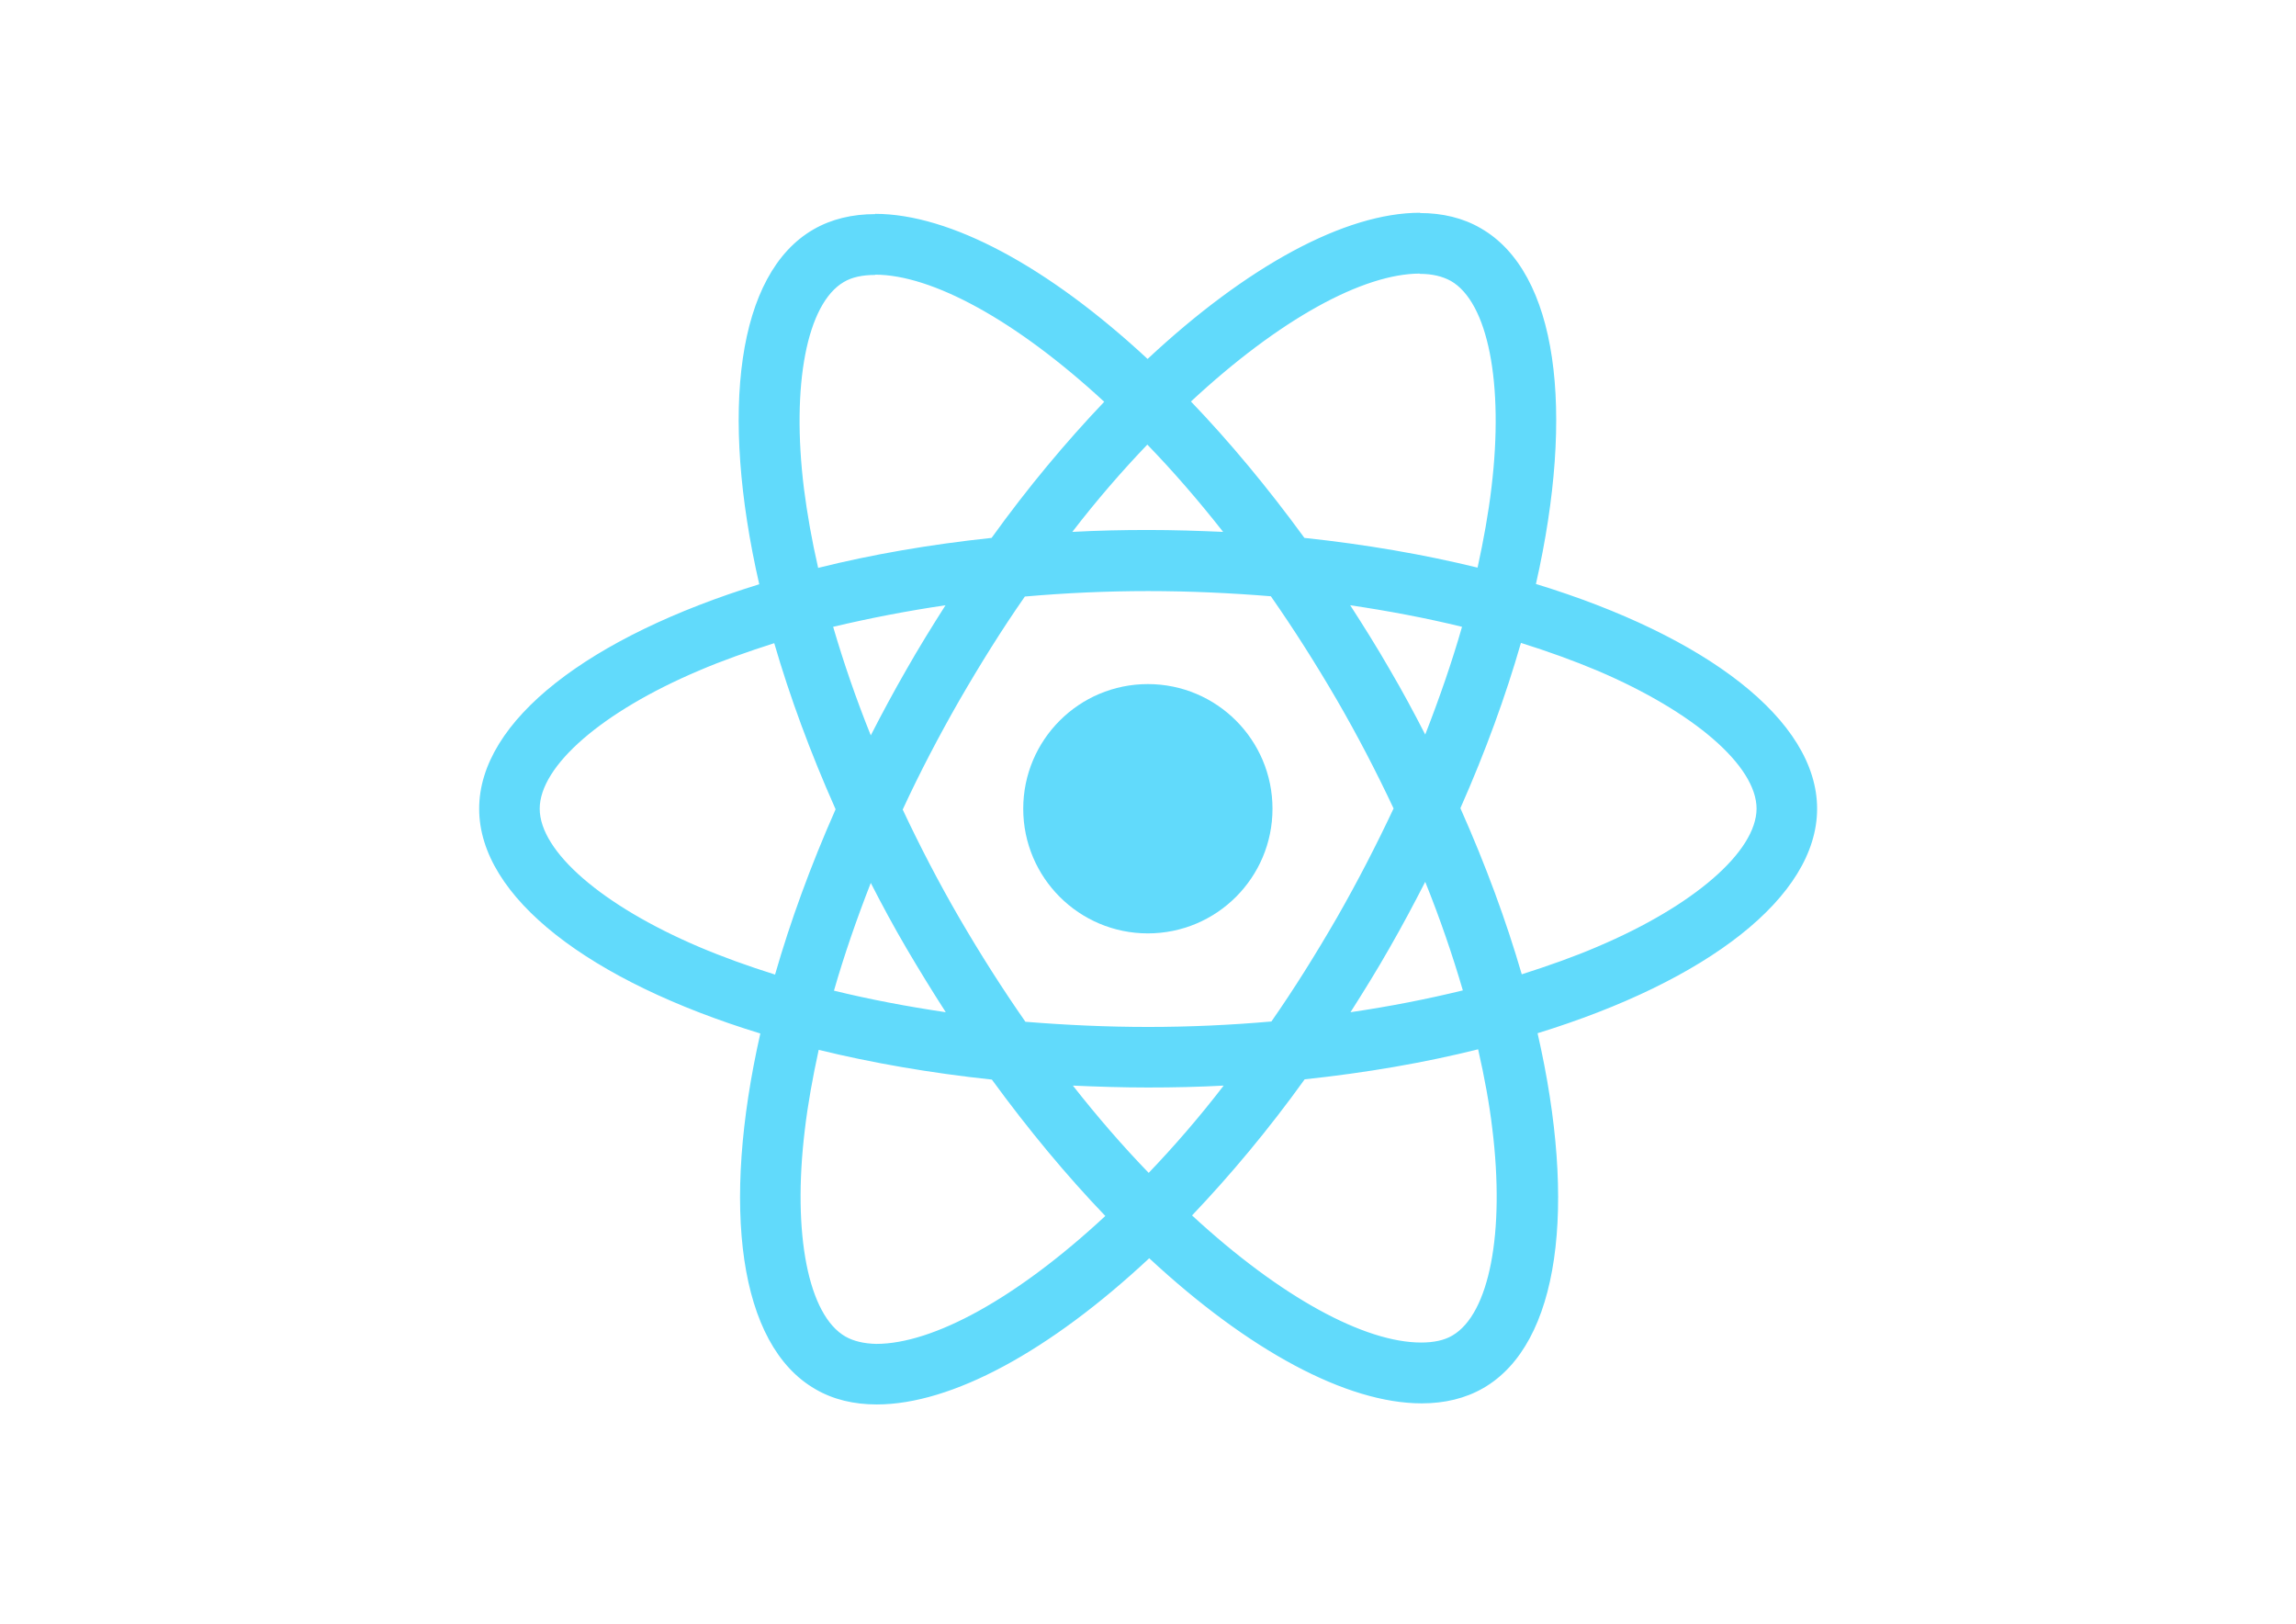
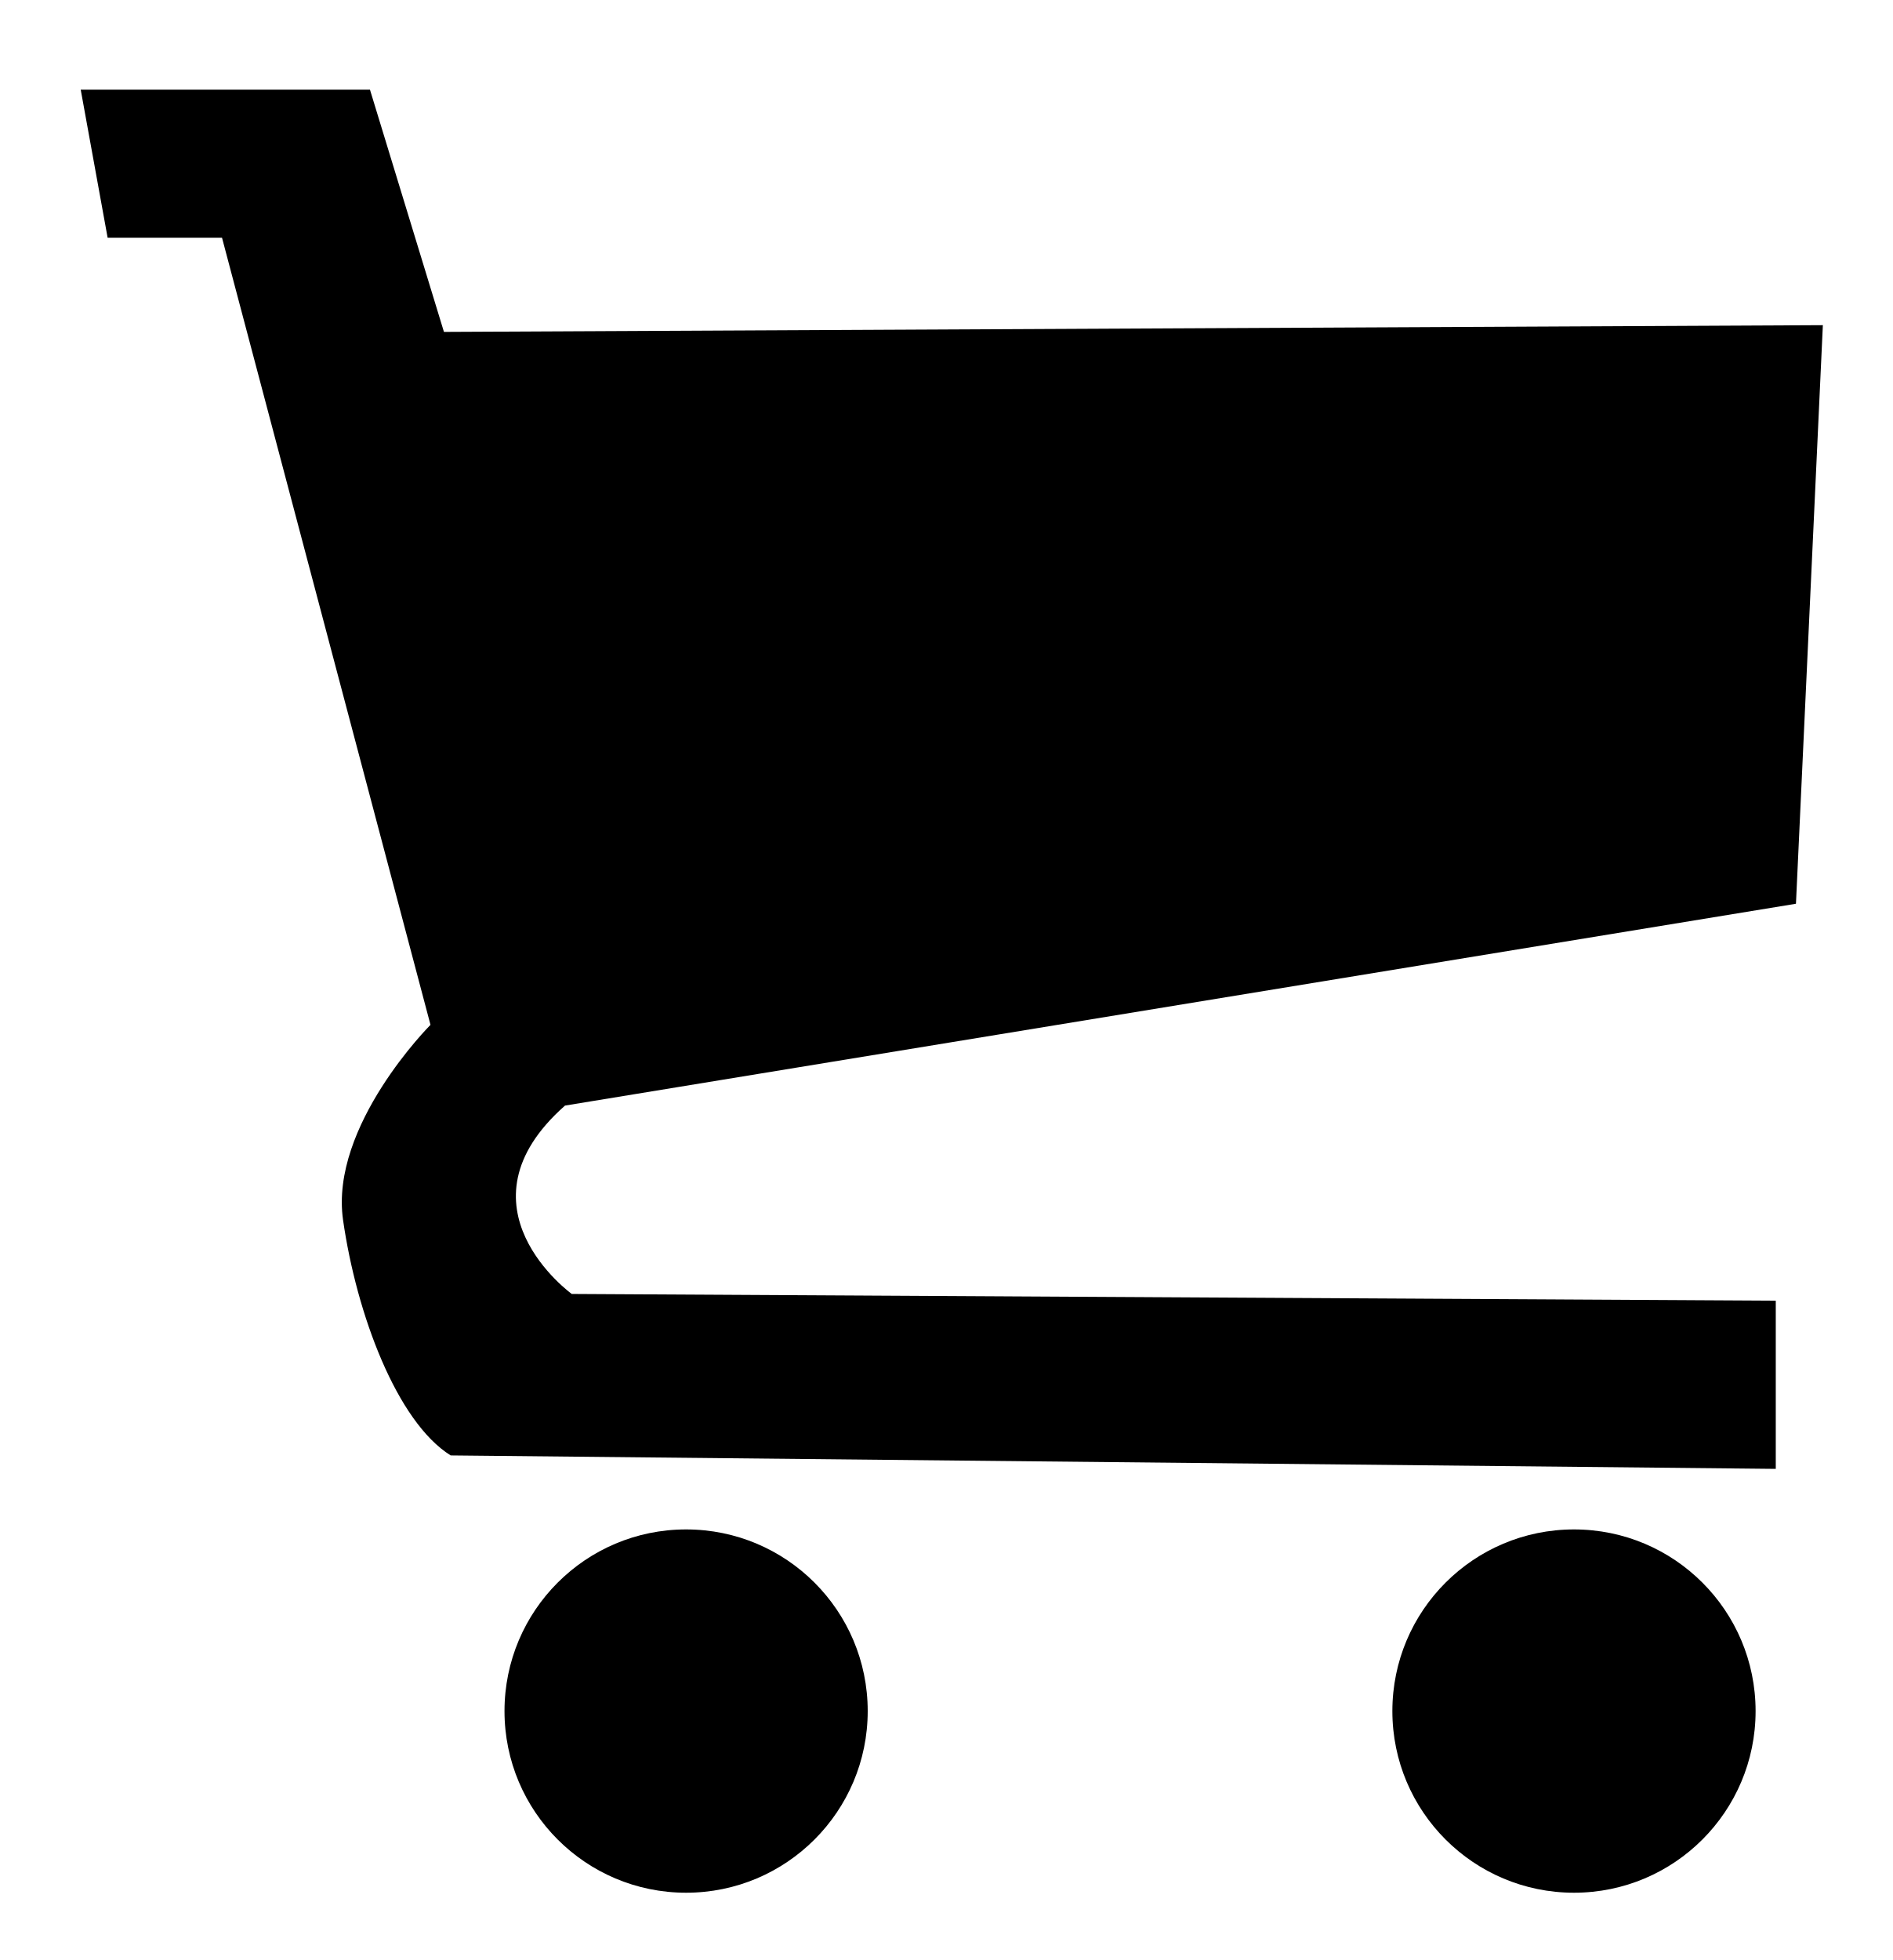
- <svg xmlns="http://www.w3.org/2000/svg" viewBox="0 0 841.9 595.3">
-   <g fill="#61DAFB">
-     <path d="M666.3 296.5c0-32.5-40.7-63.3-103.1-82.4 14.4-63.6 8-114.2-20.2-130.4-6.5-3.8-14.1-5.6-22.4-5.6v22.3c4.6 0 8.3.9 11.4 2.6 13.6 7.8 19.5 37.5 14.9 75.7-1.1 9.4-2.9 19.3-5.1 29.4-19.6-4.8-41-8.5-63.5-10.9-13.5-18.5-27.5-35.3-41.6-50 32.6-30.3 63.2-46.9 84-46.9V78c-27.5 0-63.5 19.6-99.9 53.6-36.4-33.8-72.4-53.2-99.9-53.2v22.3c20.7 0 51.4 16.5 84 46.6-14 14.7-28 31.4-41.3 49.9-22.6 2.4-44 6.1-63.6 11-2.3-10-4-19.7-5.2-29-4.7-38.2 1.1-67.9 14.6-75.8 3-1.8 6.9-2.6 11.5-2.6V78.5c-8.4 0-16 1.8-22.6 5.6-28.1 16.2-34.4 66.7-19.9 130.1-62.2 19.2-102.7 49.9-102.7 82.3 0 32.5 40.7 63.3 103.1 82.4-14.4 63.6-8 114.2 20.2 130.4 6.5 3.8 14.1 5.6 22.5 5.6 27.5 0 63.5-19.6 99.9-53.6 36.4 33.8 72.4 53.2 99.9 53.2 8.4 0 16-1.8 22.6-5.6 28.1-16.2 34.4-66.7 19.9-130.1 62-19.1 102.5-49.9 102.5-82.3zm-130.2-66.7c-3.7 12.9-8.3 26.2-13.5 39.5-4.1-8-8.4-16-13.1-24-4.6-8-9.5-15.8-14.4-23.4 14.2 2.1 27.9 4.7 41 7.9zm-45.8 106.5c-7.8 13.5-15.8 26.3-24.1 38.2-14.9 1.3-30 2-45.2 2-15.1 0-30.2-.7-45-1.9-8.3-11.9-16.4-24.6-24.2-38-7.6-13.1-14.5-26.4-20.8-39.8 6.2-13.4 13.2-26.8 20.7-39.9 7.8-13.5 15.8-26.3 24.1-38.2 14.9-1.3 30-2 45.2-2 15.1 0 30.2.7 45 1.9 8.3 11.9 16.4 24.6 24.2 38 7.6 13.1 14.5 26.4 20.8 39.8-6.3 13.4-13.2 26.8-20.7 39.9zm32.3-13c5.4 13.4 10 26.8 13.8 39.8-13.1 3.2-26.9 5.9-41.2 8 4.9-7.7 9.8-15.6 14.4-23.7 4.6-8 8.9-16.1 13-24.1zM421.2 430c-9.3-9.6-18.6-20.3-27.8-32 9 .4 18.2.7 27.5.7 9.4 0 18.7-.2 27.8-.7-9 11.7-18.3 22.4-27.5 32zm-74.4-58.9c-14.2-2.1-27.9-4.7-41-7.9 3.7-12.9 8.3-26.2 13.5-39.5 4.1 8 8.4 16 13.1 24 4.7 8 9.5 15.8 14.4 23.4zM420.7 163c9.3 9.6 18.6 20.3 27.8 32-9-.4-18.2-.7-27.5-.7-9.4 0-18.7.2-27.8.7 9-11.7 18.3-22.4 27.5-32zm-74 58.9c-4.9 7.7-9.8 15.6-14.4 23.7-4.6 8-8.9 16-13 24-5.4-13.4-10-26.8-13.8-39.8 13.1-3.1 26.9-5.8 41.2-7.9zm-90.5 125.2c-35.4-15.1-58.3-34.9-58.3-50.6 0-15.7 22.9-35.6 58.3-50.6 8.6-3.7 18-7 27.7-10.1 5.7 19.6 13.2 40 22.5 60.9-9.2 20.8-16.6 41.1-22.2 60.6-9.9-3.1-19.3-6.5-28-10.2zM310 490c-13.6-7.8-19.5-37.5-14.9-75.7 1.1-9.4 2.9-19.3 5.1-29.4 19.6 4.8 41 8.5 63.5 10.9 13.5 18.5 27.5 35.3 41.6 50-32.6 30.3-63.2 46.9-84 46.9-4.5-.1-8.3-1-11.3-2.7zm237.2-76.2c4.7 38.2-1.1 67.9-14.6 75.8-3 1.8-6.9 2.6-11.5 2.6-20.7 0-51.4-16.5-84-46.6 14-14.7 28-31.4 41.3-49.9 22.6-2.4 44-6.1 63.6-11 2.3 10.1 4.1 19.8 5.2 29.1zm38.5-66.7c-8.6 3.7-18 7-27.7 10.1-5.7-19.6-13.2-40-22.5-60.9 9.2-20.8 16.6-41.1 22.2-60.6 9.9 3.1 19.3 6.5 28.1 10.2 35.4 15.1 58.3 34.9 58.3 50.6-.1 15.7-23 35.6-58.4 50.6zM320.8 78.4z" />
-     <circle cx="420.9" cy="296.5" r="45.7" />
-     <path d="M520.5 78.1z" />
-   </g>
+ <svg xmlns="http://www.w3.org/2000/svg" version="1.1" id="cart" x="0px" y="0px" width="422px" height="437px" viewBox="0 0 422 437" enable-background="new 0 0 422 437" xml:space="preserve">
+   <path fill-rule="evenodd" clip-rule="evenodd" d="M400.5,201.5l-274.5,45c-25.5,22.5,1.504,42,1.504,42L396,290v37.5l-295.5-3  c-12-7.5-20.992-31.5-24-52.5c-3-21,19.5-43.5,19.5-43.5L49.508,53H24l-6-33h64.504L99,74l307.5-1.5L400.5,201.5z M153,341  c22.367,0,40.5,18.129,40.5,40.5c0,22.367-18.133,40.5-40.5,40.5c-22.371,0-40.496-18.133-40.496-40.5  C112.504,359.129,130.629,341,153,341z M351,341c22.375,0,40.5,18.129,40.5,40.5c0,22.367-18.125,40.5-40.5,40.5  c-22.363,0-40.5-18.133-40.5-40.5C310.5,359.129,328.637,341,351,341z" />
</svg>
